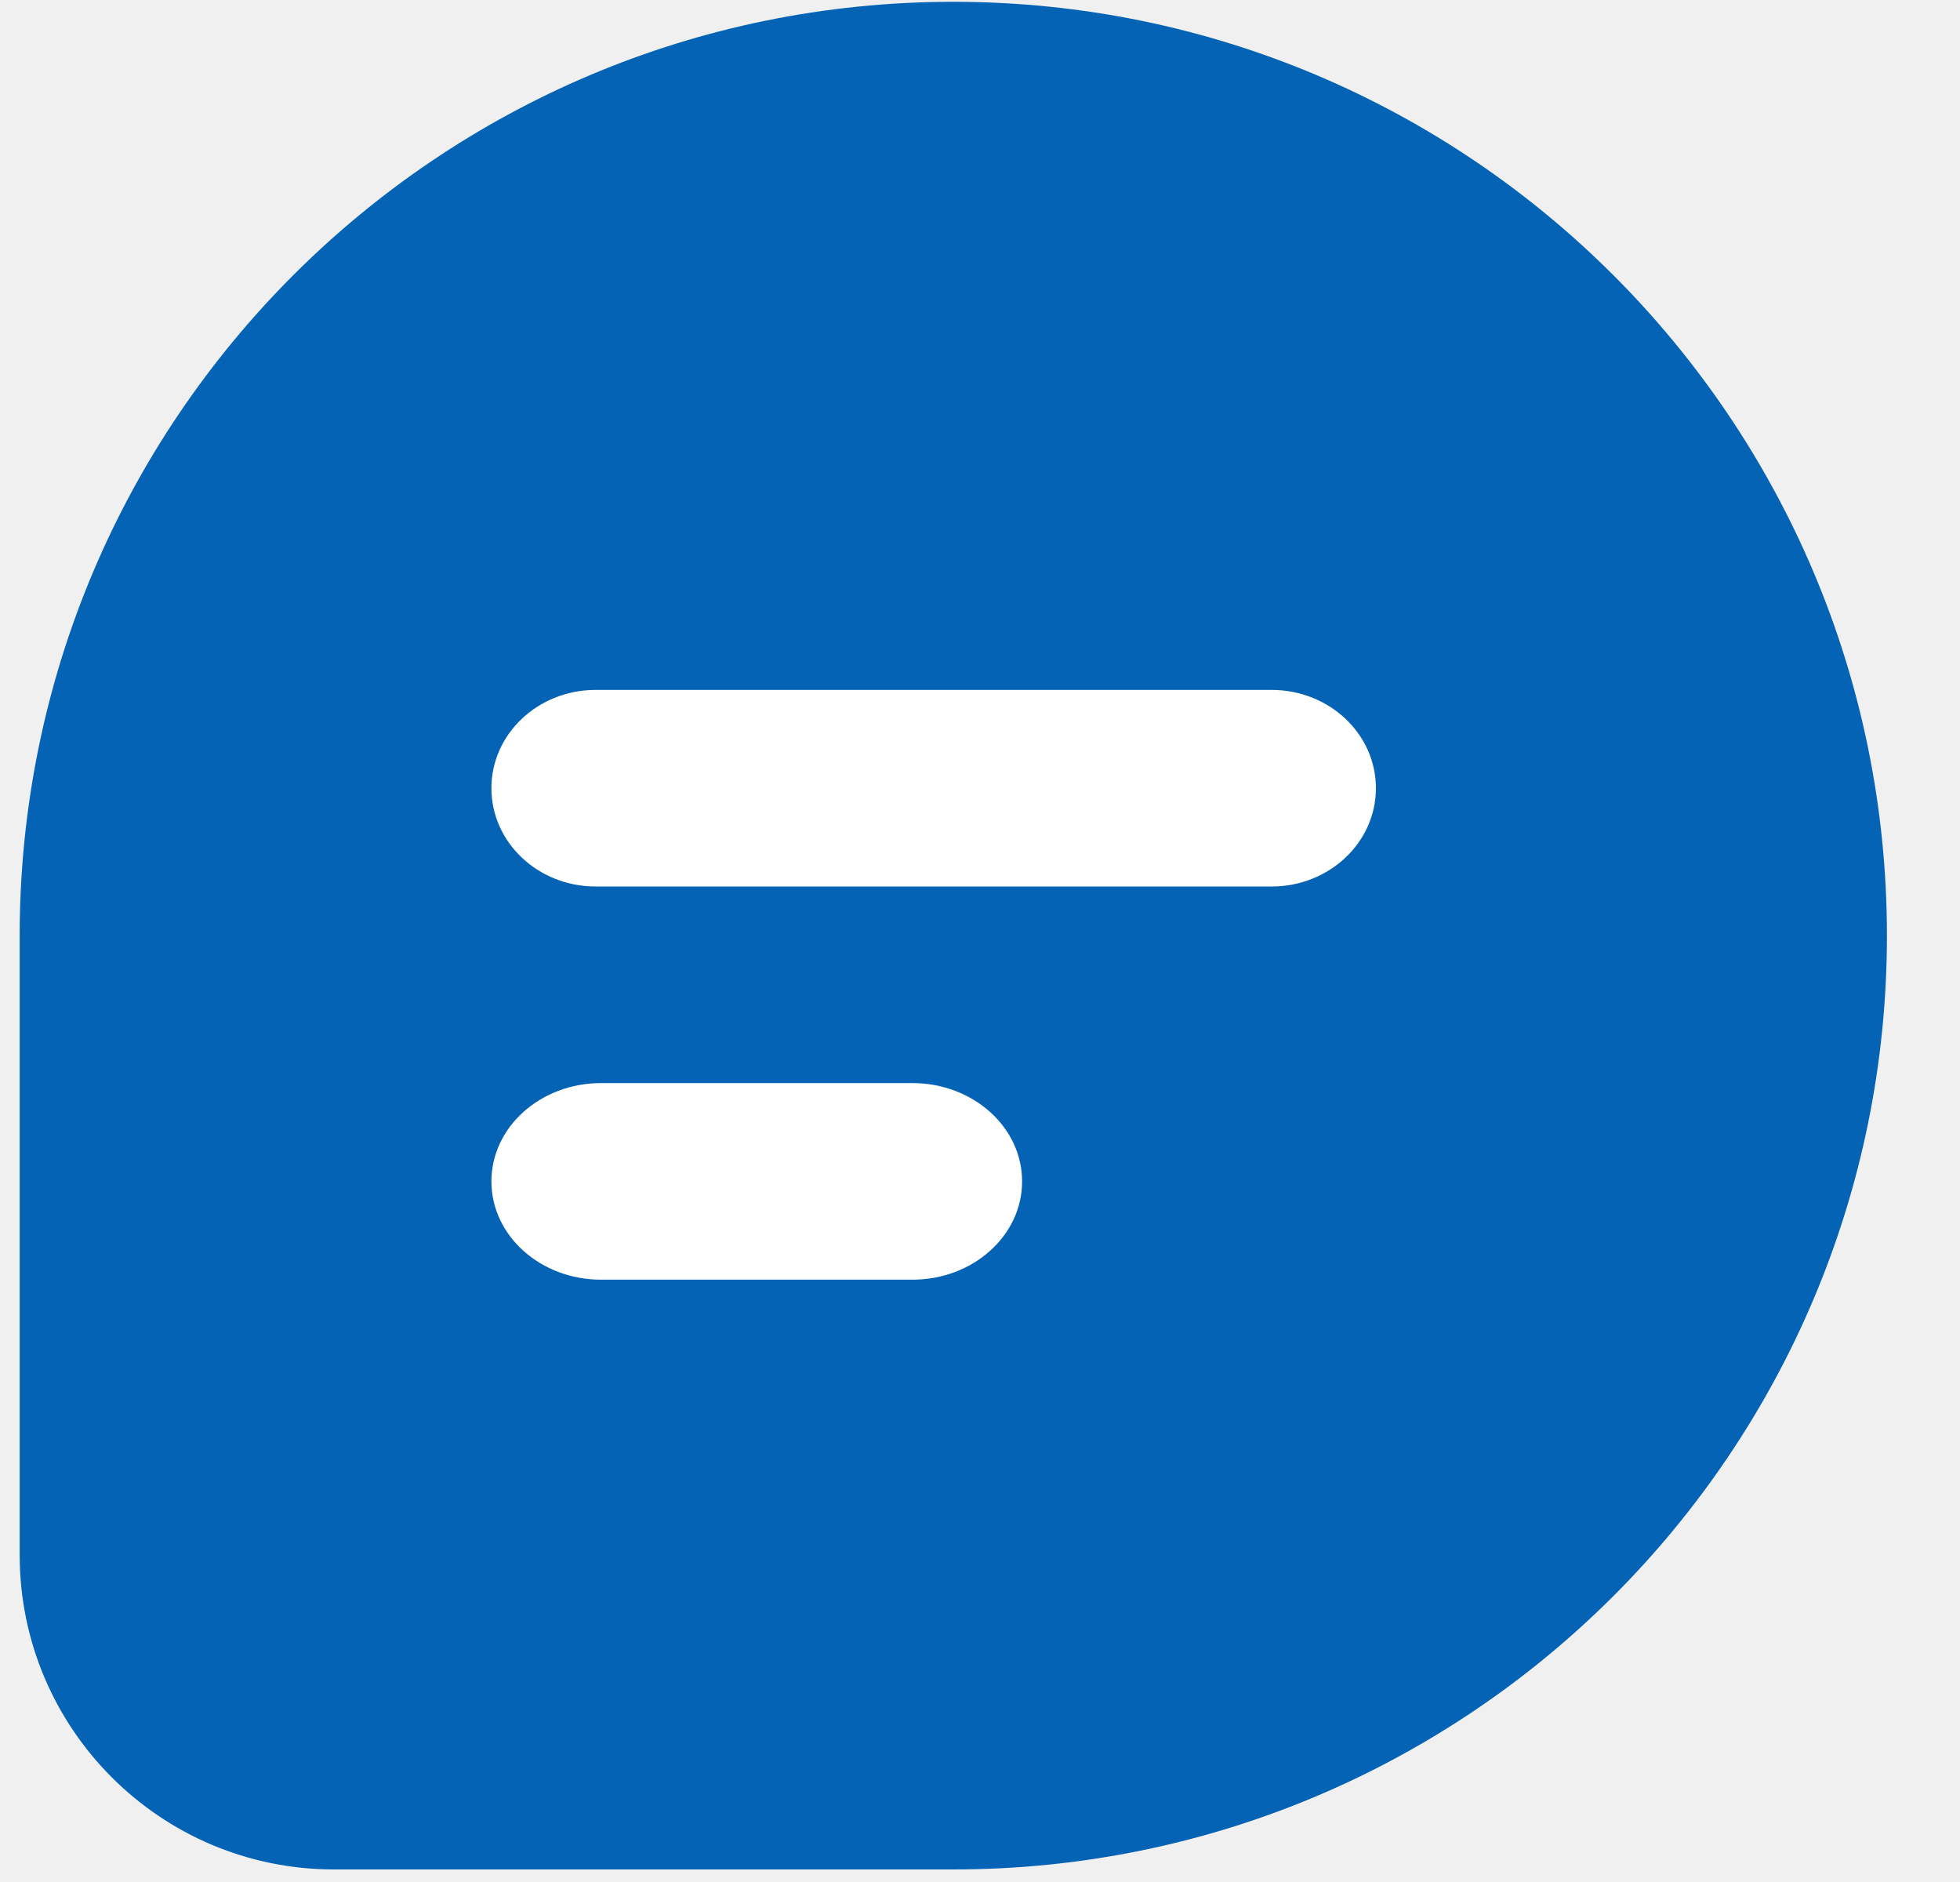
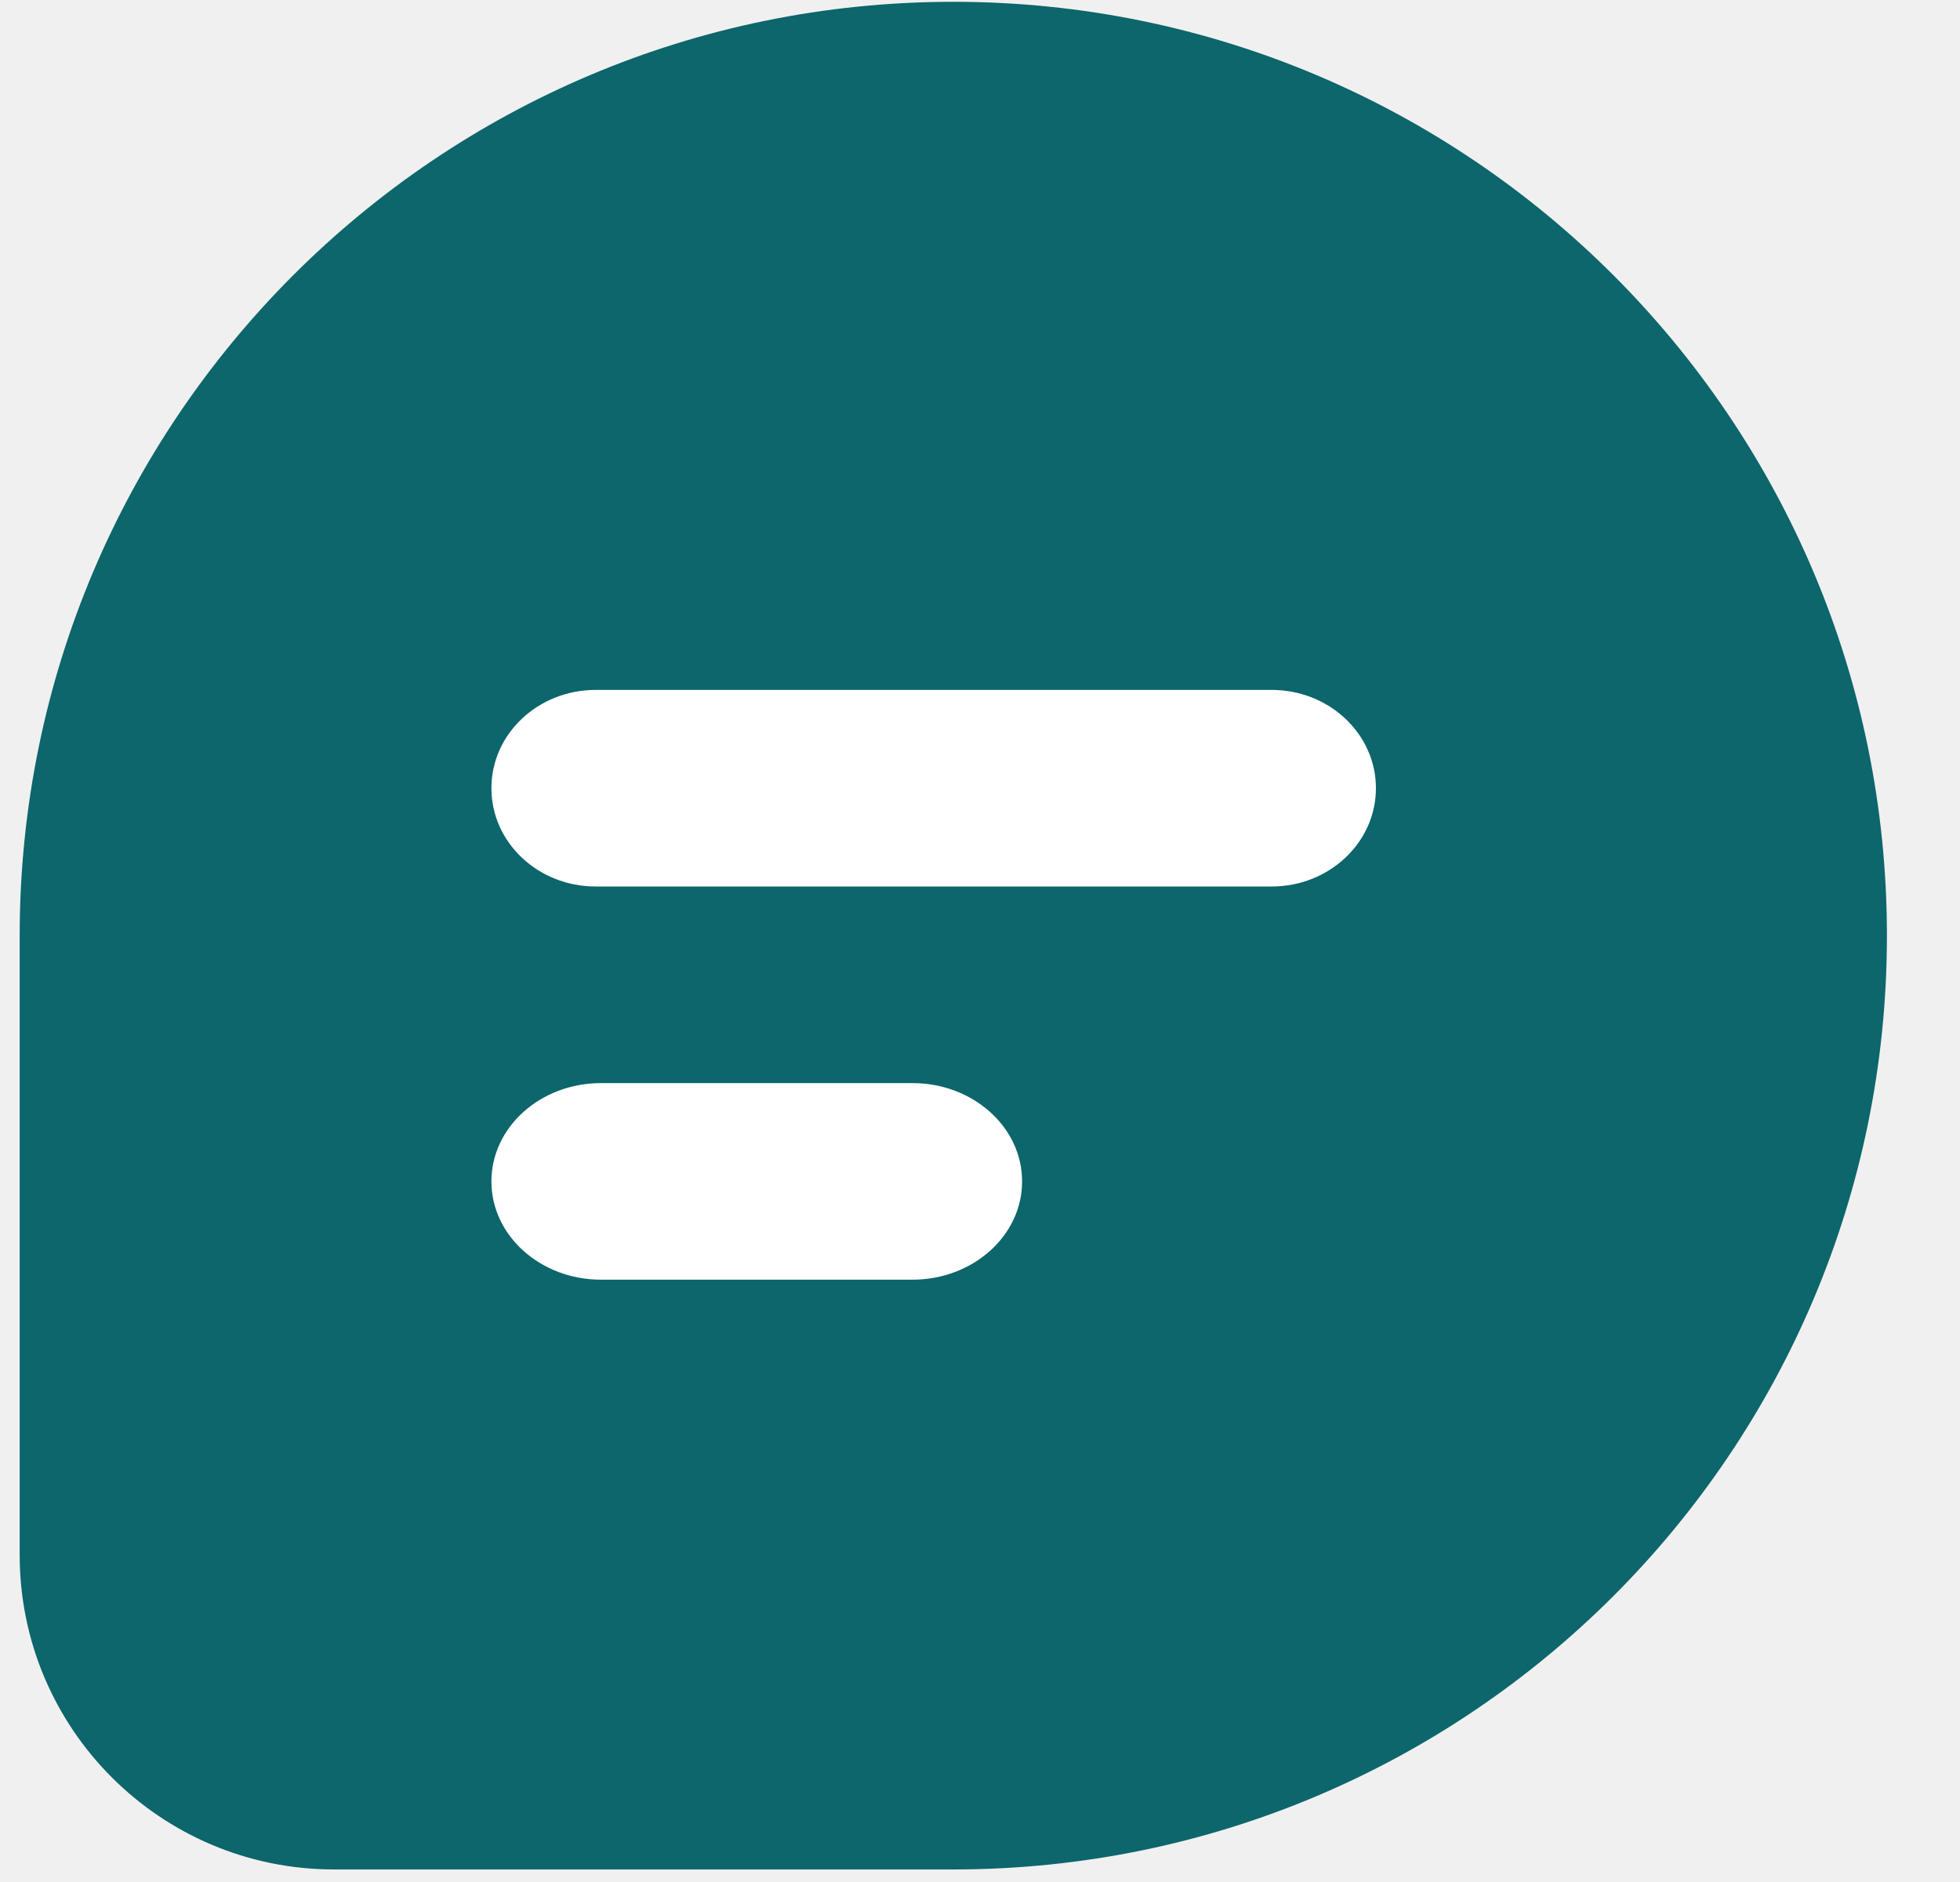
<svg xmlns="http://www.w3.org/2000/svg" width="25" height="24" viewBox="0 0 25 24" fill="none">
-   <path d="M0.251 12.051L0.251 11.975L0.251 11.932C0.251 5.354 5.583 0.023 12.159 0.023C18.737 0.023 24.068 5.354 24.068 11.932C24.068 18.509 18.737 23.84 12.159 23.84C12.114 23.84 12.069 23.84 12.034 23.84L4.262 23.84C2.047 23.84 0.251 22.045 0.251 19.829V12.051L0.251 12.051Z" fill="#0563B6" />
+   <path d="M0.251 12.051L0.251 11.975L0.251 11.932C0.251 5.354 5.583 0.023 12.159 0.023C18.737 0.023 24.068 5.354 24.068 11.932C24.068 18.509 18.737 23.84 12.159 23.84C12.114 23.84 12.069 23.84 12.034 23.84L4.262 23.84C2.047 23.84 0.251 22.045 0.251 19.829V12.051L0.251 12.051Z" fill="#0C666B" />
  <path fill-rule="evenodd" clip-rule="evenodd" d="M6.268 10.051C6.268 10.745 6.864 11.305 7.598 11.305H16.22C16.953 11.305 17.55 10.745 17.55 10.051C17.55 9.358 16.953 8.798 16.22 8.798H7.598C6.864 8.798 6.268 9.358 6.268 10.051ZM6.268 15.066C6.268 15.759 6.895 16.319 7.666 16.319H11.639C12.409 16.319 13.037 15.759 13.037 15.066C13.037 14.372 12.409 13.812 11.639 13.812H7.666C6.895 13.812 6.268 14.372 6.268 15.066Z" fill="white" />
</svg>
